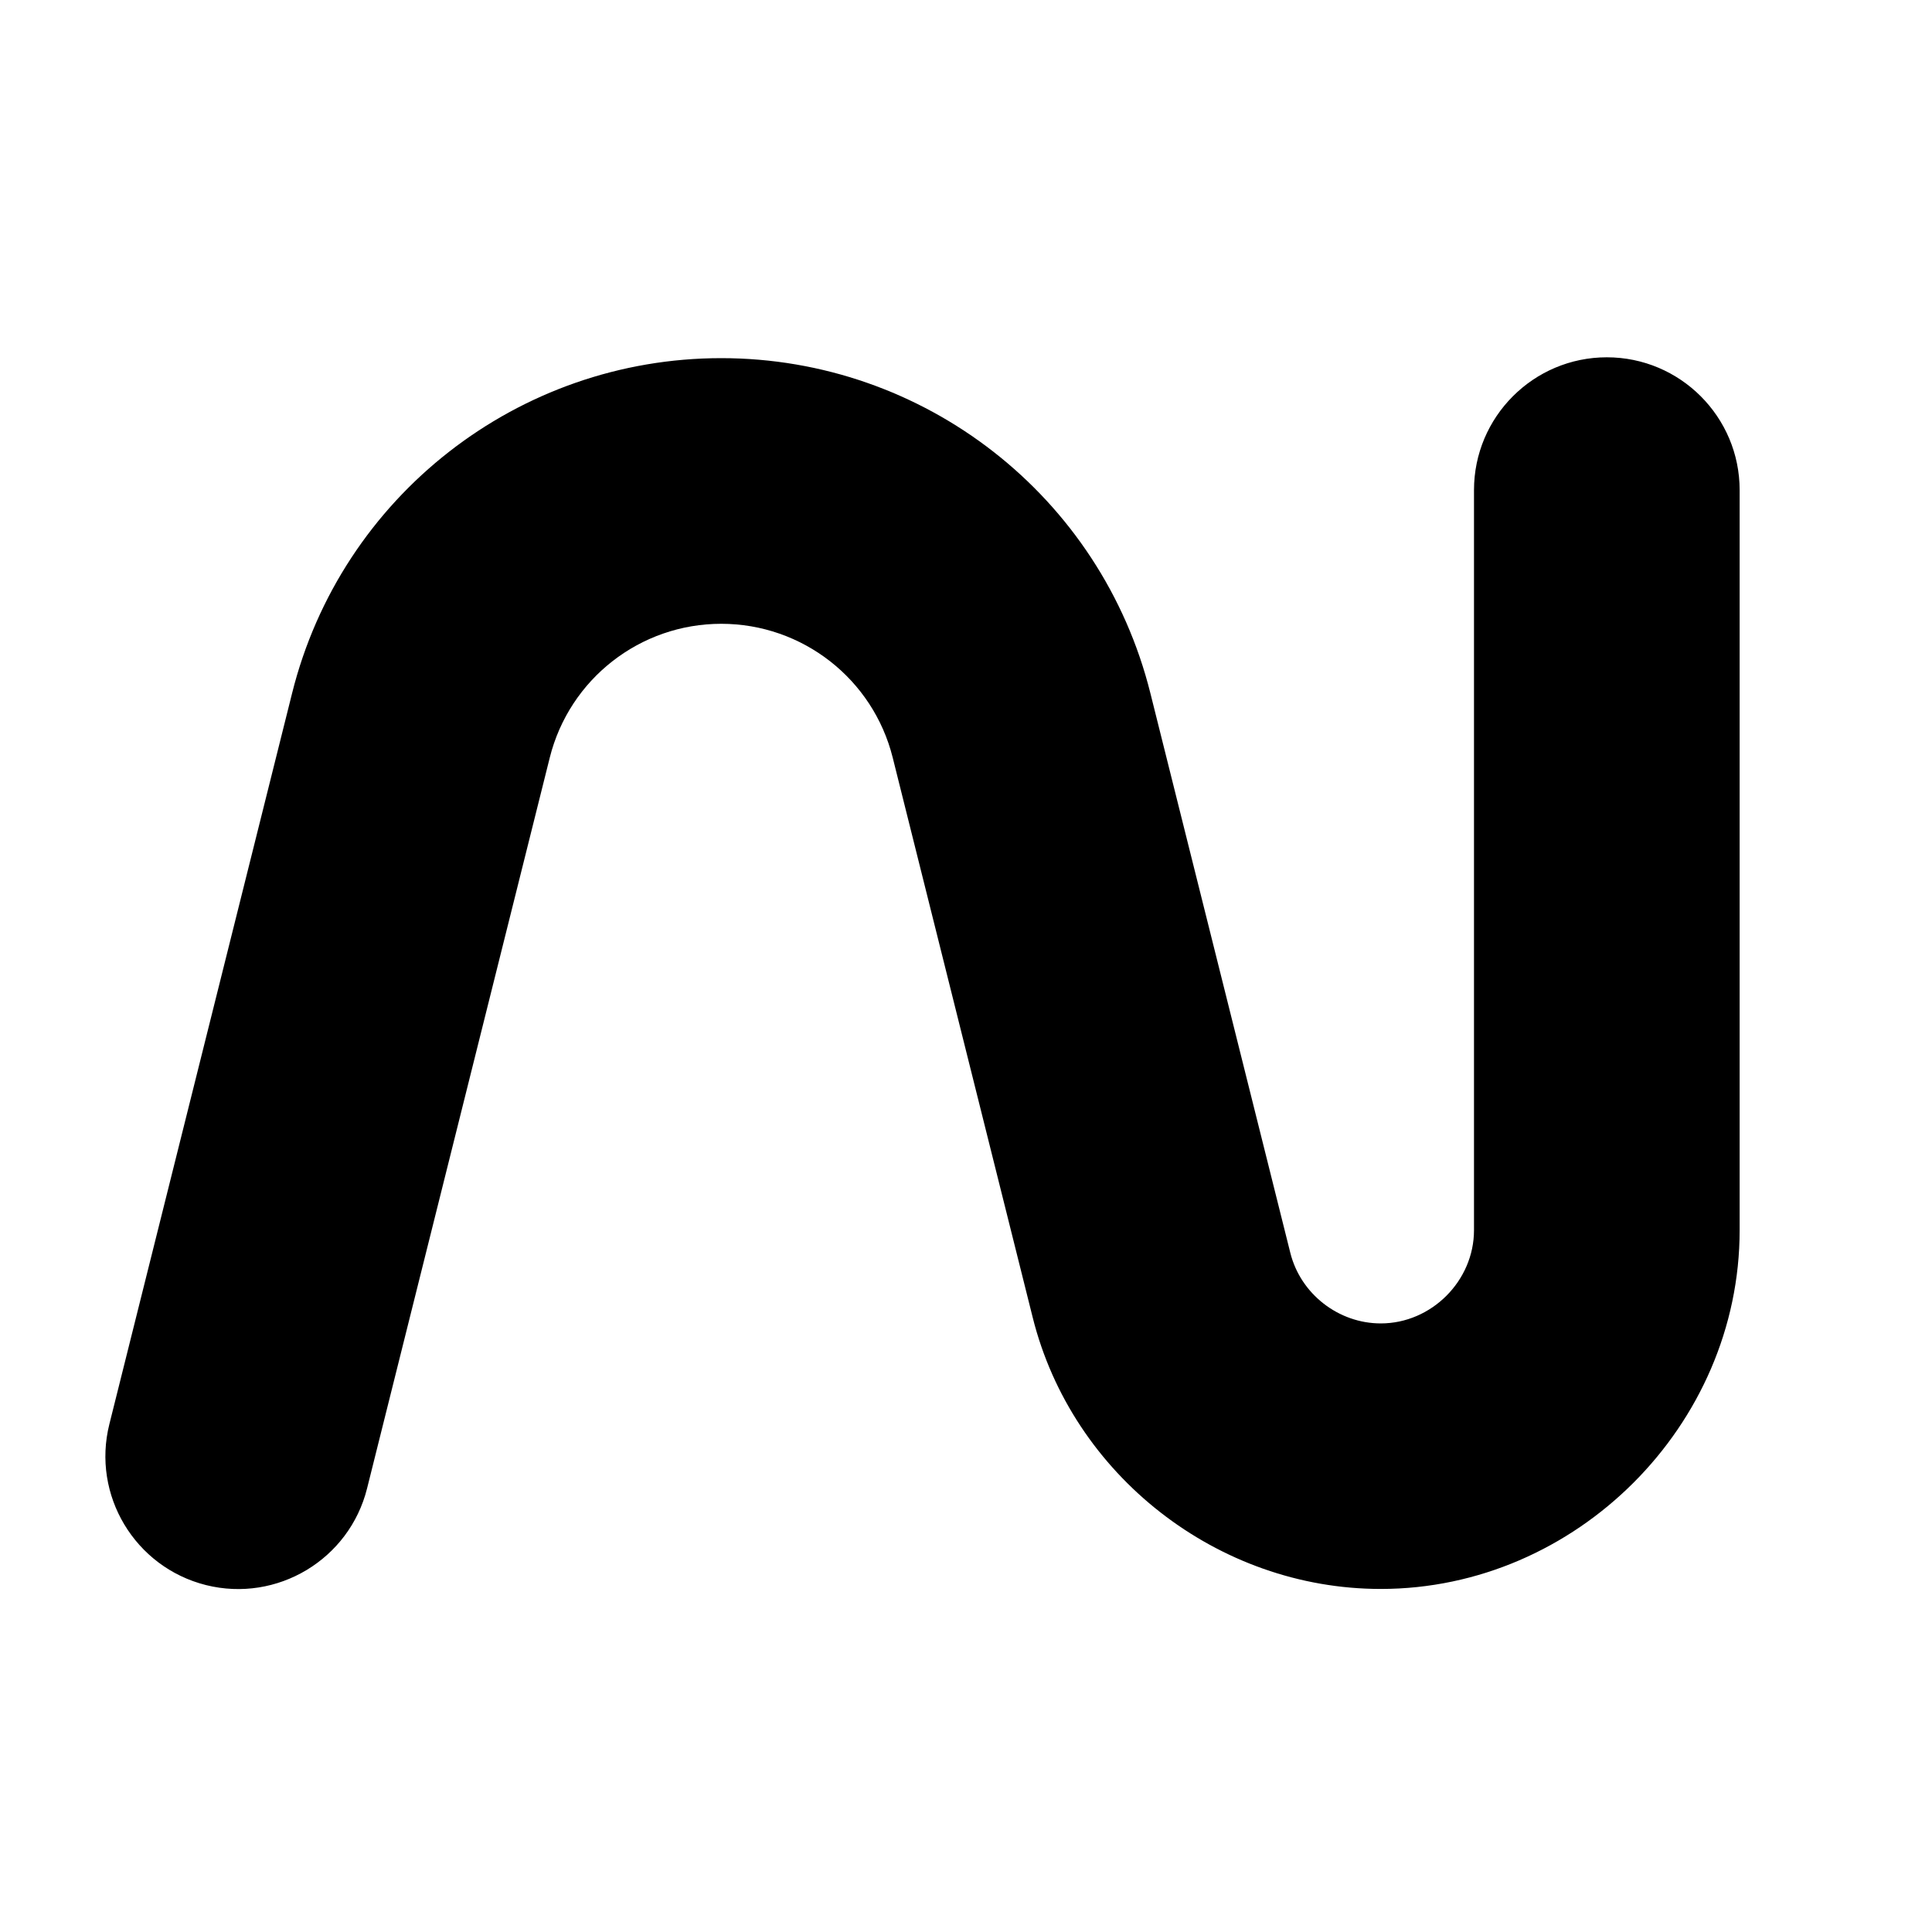
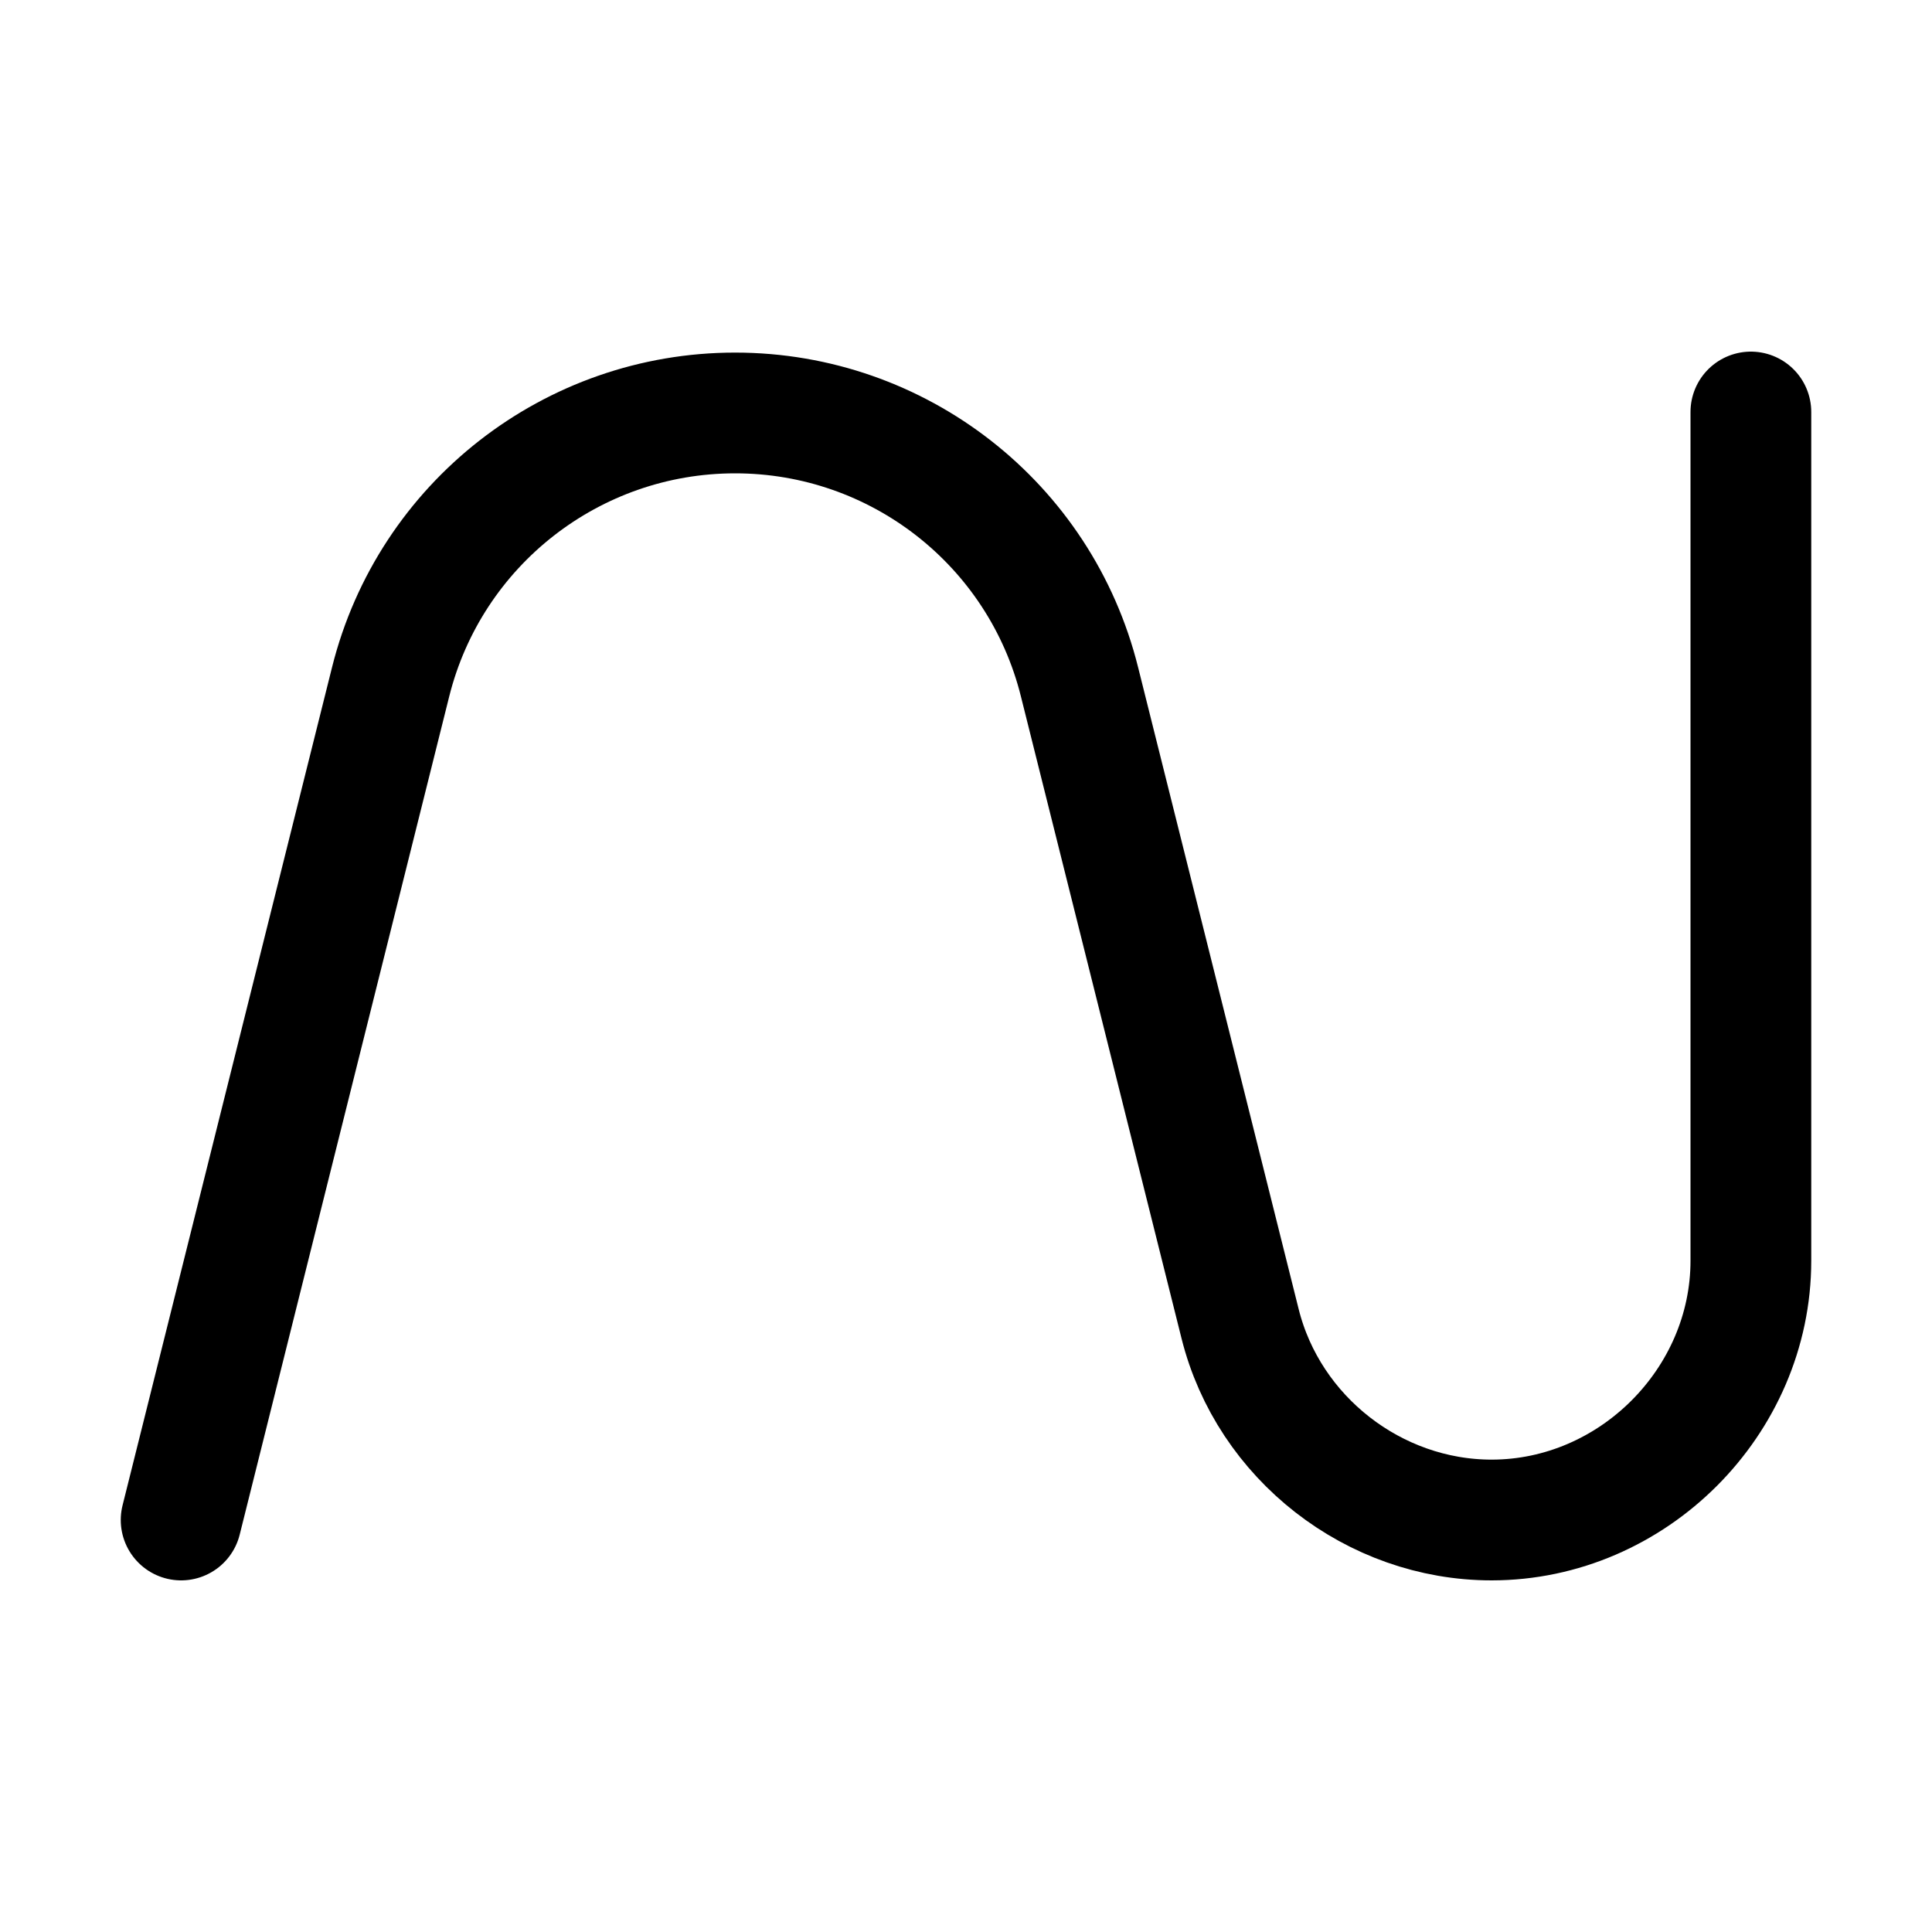
- <svg xmlns="http://www.w3.org/2000/svg" width="16" height="16" viewBox="0 0 16 16">
-   <path fill-rule="evenodd" clip-rule="evenodd" d="M3.04 12.326C2.893 12.915 2.295 13.274 1.706 13.127C1.117 12.979 0.758 12.382 0.906 11.793C0.906 11.793 1.605 8.995 2.419 5.741C2.826 4.11 4.292 2.966 5.973 2.966C7.655 2.966 9.12 4.11 9.527 5.741C9.984 7.568 10.405 9.251 10.686 10.376C10.771 10.716 11.085 10.96 11.435 10.96C11.855 10.96 12.207 10.607 12.207 10.188V4.059C12.207 3.452 12.7 2.959 13.307 2.959C13.914 2.959 14.407 3.452 14.407 4.059V10.188C14.407 11.805 13.052 13.159 11.435 13.159C10.086 13.159 8.878 12.217 8.552 10.909C8.271 9.784 7.85 8.102 7.393 6.274C7.23 5.623 6.645 5.166 5.973 5.166C5.301 5.166 4.716 5.623 4.553 6.274C3.739 9.529 3.04 12.326 3.04 12.326Z" />
+ <svg xmlns="http://www.w3.org/2000/svg" width="16" height="16" viewBox="0 0 16 16" fill="none">
+   <path d="M1.5 12.588C1.5 12.588 2.302 9.38 3.235 5.647C3.562 4.338 4.739 3.42 6.088 3.42C7.438 3.42 8.614 4.338 8.94 5.647C9.465 7.743 9.947 9.673 10.27 10.963C10.506 11.908 11.379 12.588 12.353 12.588C13.521 12.588 14.5 11.609 14.5 10.441C14.5 7.728 14.5 3.412 14.5 3.412" stroke="currentColor" stroke-linecap="round" />
</svg>
